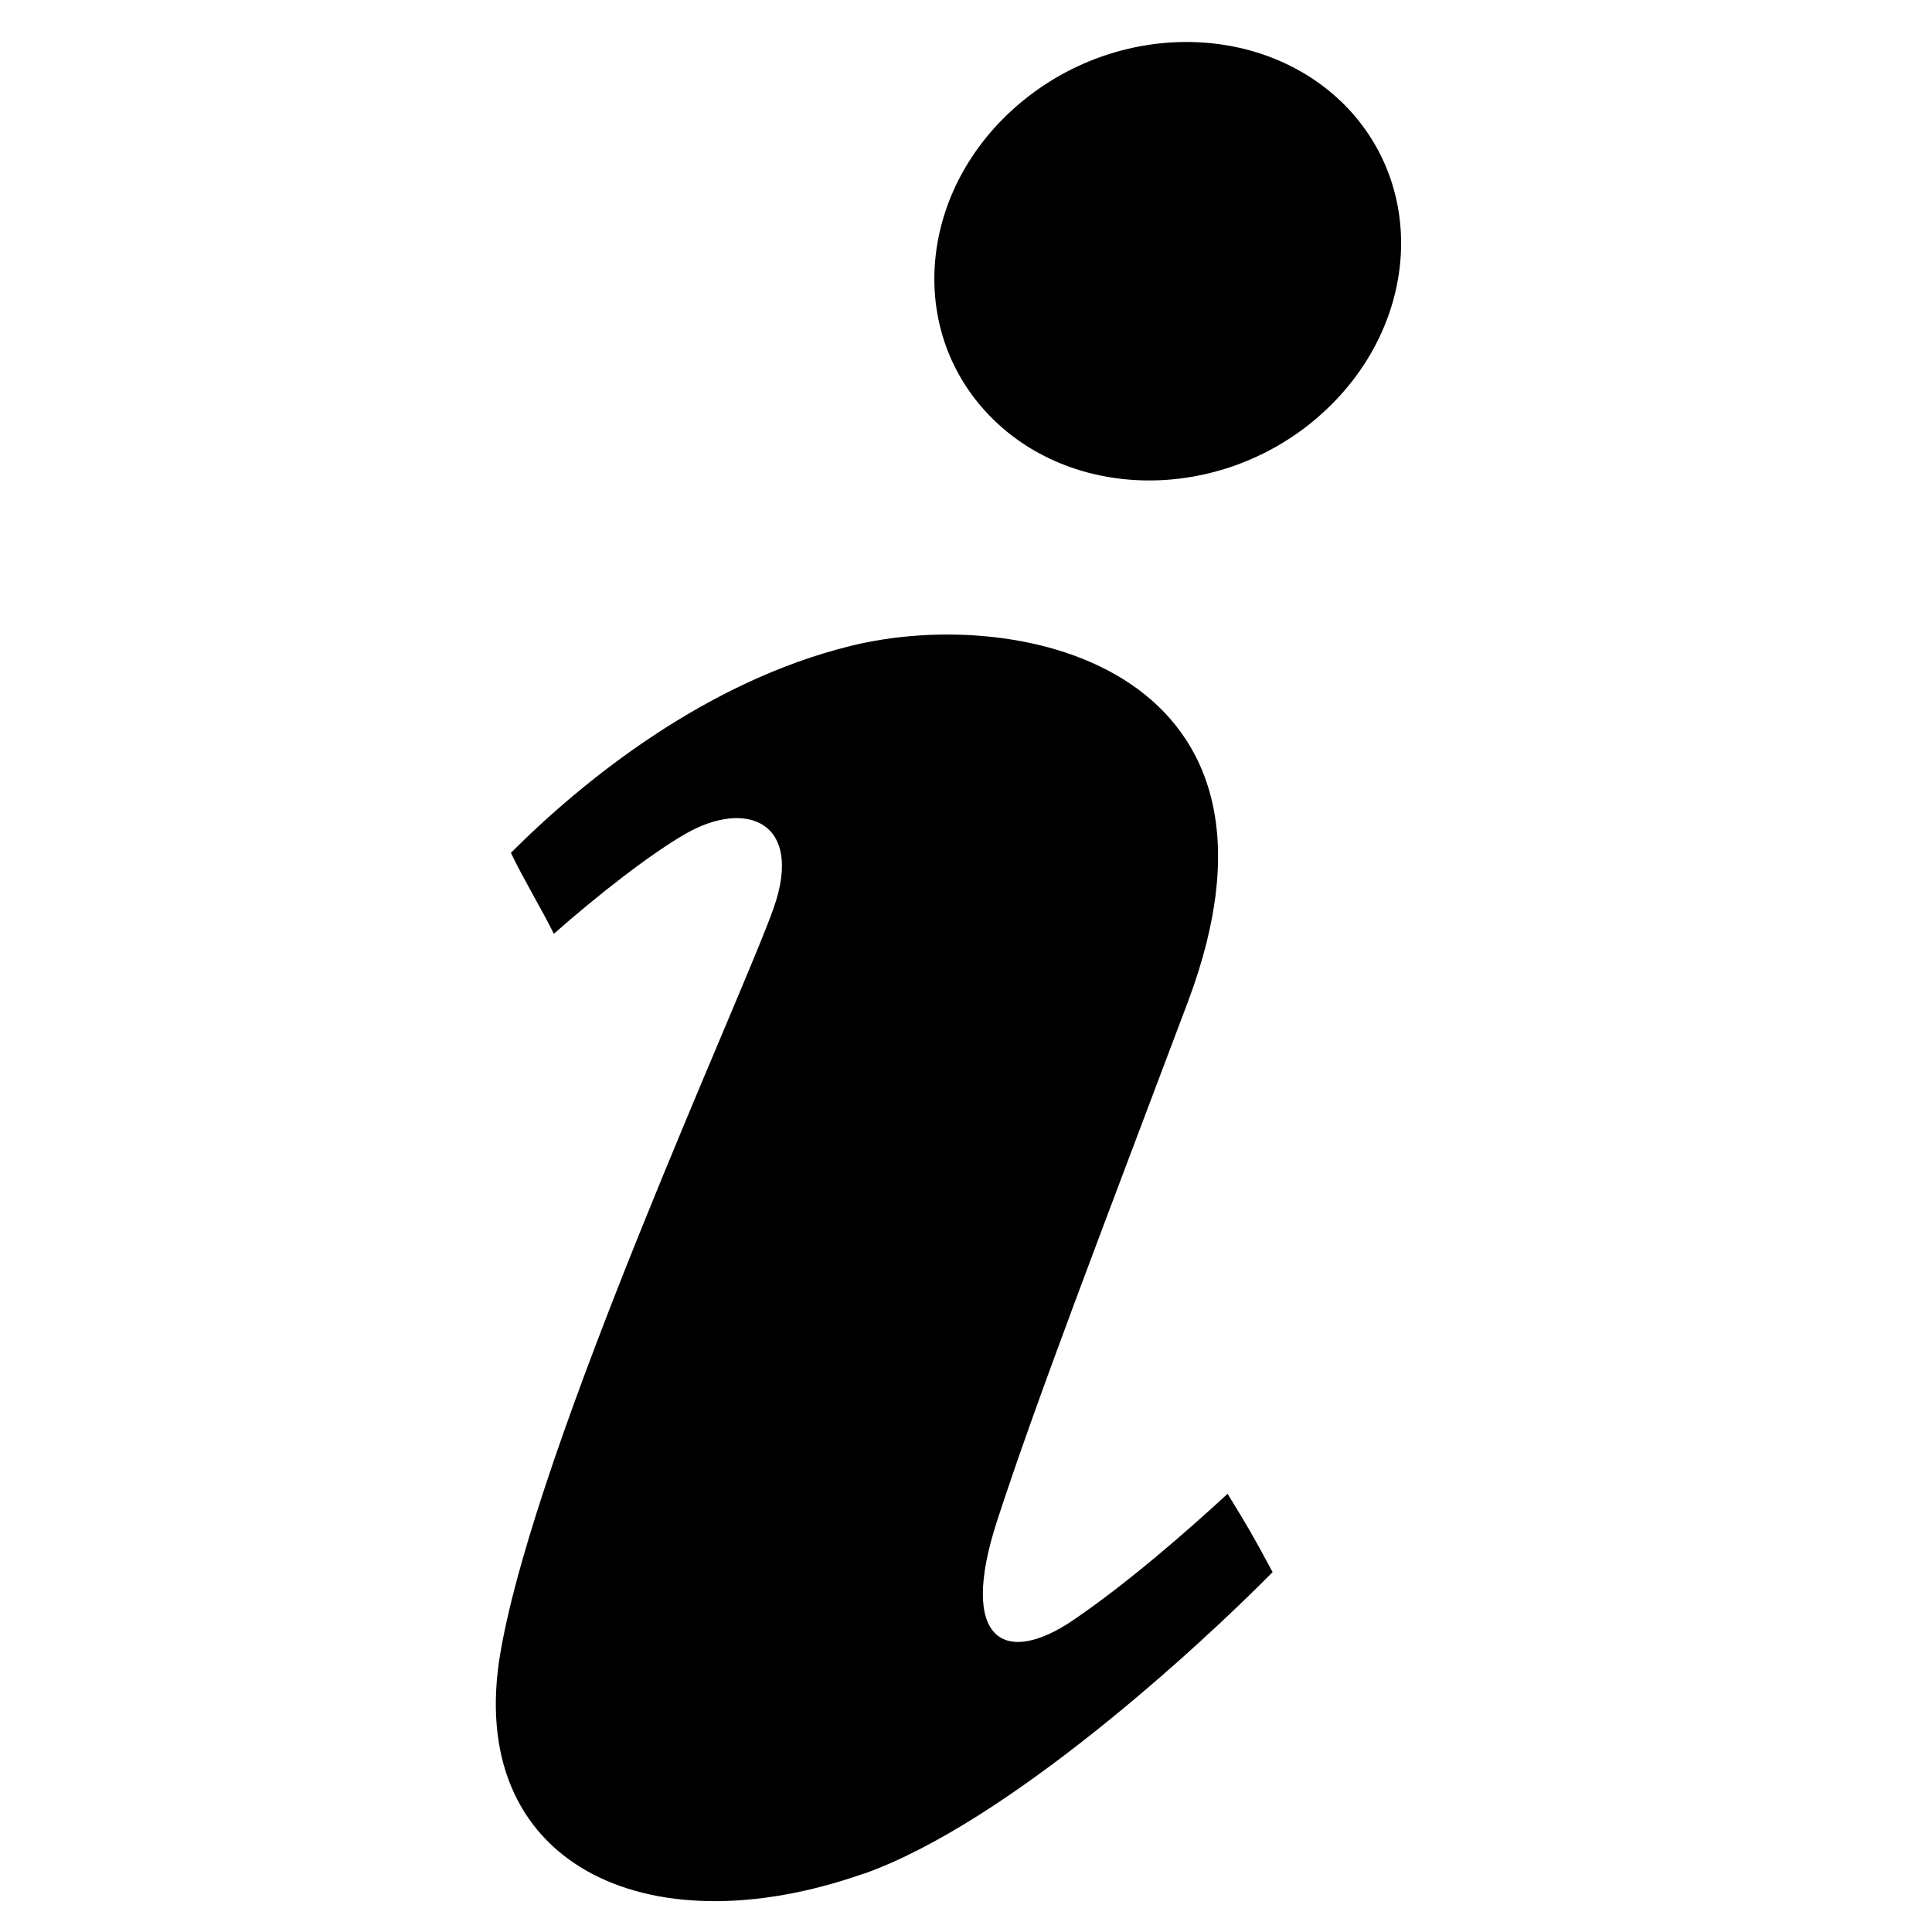
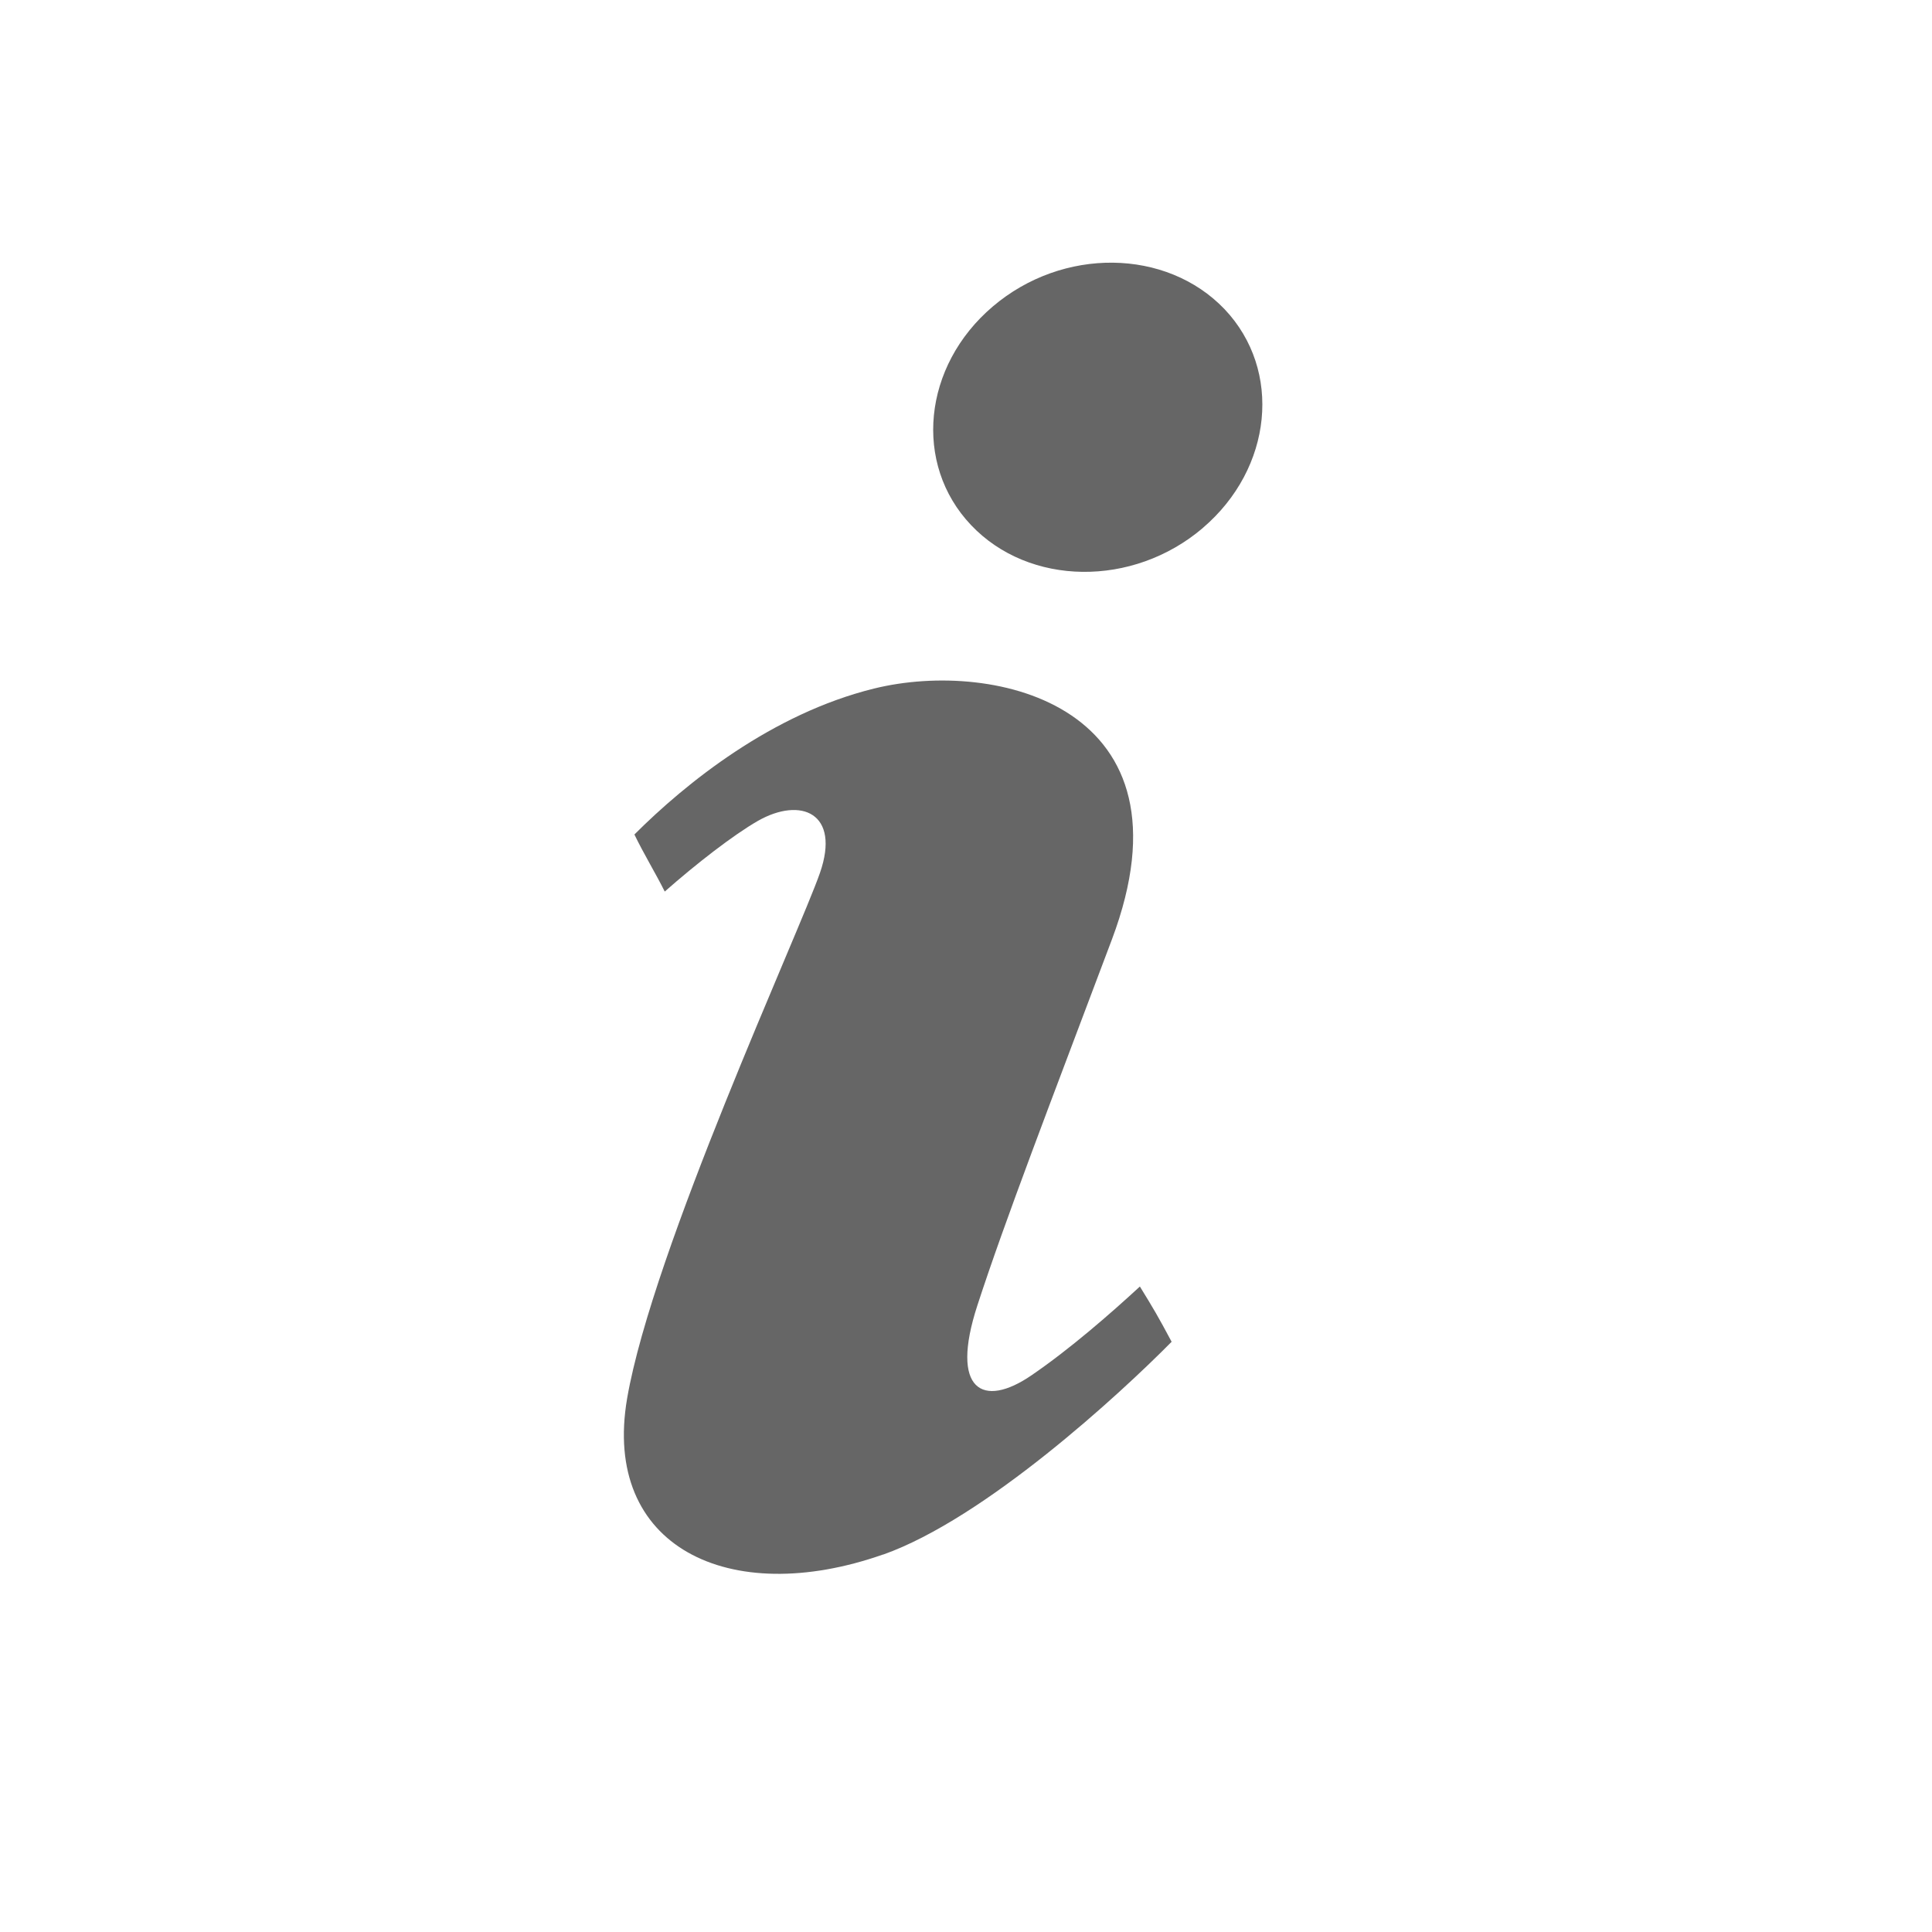
- <svg xmlns="http://www.w3.org/2000/svg" viewBox="0 0 30 30" id="svg2" version="1.1">
+ <svg xmlns="http://www.w3.org/2000/svg" viewBox="0 0 30 30" id="svg2" version="1.1" width="32" height="32">
  <defs id="defs8" />
-   <path d="M 13.407,29.095 C 10.01,30.289 7.21,28.92 7.771,25.658 8.333,22.396 11.557,15.41 12.017,14.089 12.476,12.767 11.595,12.405 10.65,12.944 10.105,13.257 9.295,13.887 8.6,14.5 8.408,14.111 8.137,13.667 7.933,13.243 c 1.135,-1.136 3.031,-2.661 5.275,-3.213 2.682,-0.662 7.165,0.397 5.239,5.523 -1.376,3.654 -2.349,6.175 -2.962,8.056 -0.613,1.878 0.12,2.276 1.192,1.54 0.837,-0.572 1.73,-1.35 2.385,-1.953 0.303,0.494 0.397,0.651 0.699,1.216 -1.14,1.155 -4.109,3.89 -6.349,4.684 z M 20.445,6.495 C 18.905,7.807 16.621,7.778 15.343,6.431 14.065,5.085 14.279,2.93 15.82,1.618 c 1.54,-1.312 3.824,-1.283 5.106,0.06 1.273,1.346 1.059,3.502 -0.482,4.817 z" id="path4" />
+   <path d="m 13.713,24.138 c -2.396,0.842 -4.37,-0.124 -3.975,-2.424 0.396,-2.301 2.67,-7.228 2.994,-8.159 0.324,-0.932 -0.297,-1.188 -0.964,-0.808 -0.384,0.221 -0.956,0.665 -1.446,1.097 -0.136,-0.274 -0.327,-0.587 -0.471,-0.886 0.801,-0.801 2.138,-1.876 3.72,-2.266 1.891,-0.467 5.053,0.28 3.695,3.895 -0.97,2.577 -1.657,4.355 -2.089,5.682 -0.432,1.325 0.085,1.605 0.841,1.086 0.59,-0.403 1.22,-0.952 1.682,-1.378 0.214,0.348 0.28,0.459 0.493,0.858 -0.804,0.814 -2.898,2.743 -4.478,3.304 z M 18.677,8.199 c -1.087,0.925 -2.697,0.905 -3.598,-0.045 -0.901,-0.949 -0.751,-2.469 0.336,-3.394 1.086,-0.925 2.697,-0.905 3.601,0.042 0.898,0.949 0.747,2.47 -0.34,3.397 z" id="path4" style="stroke-width:0.705;fill:#666666" />
</svg>
